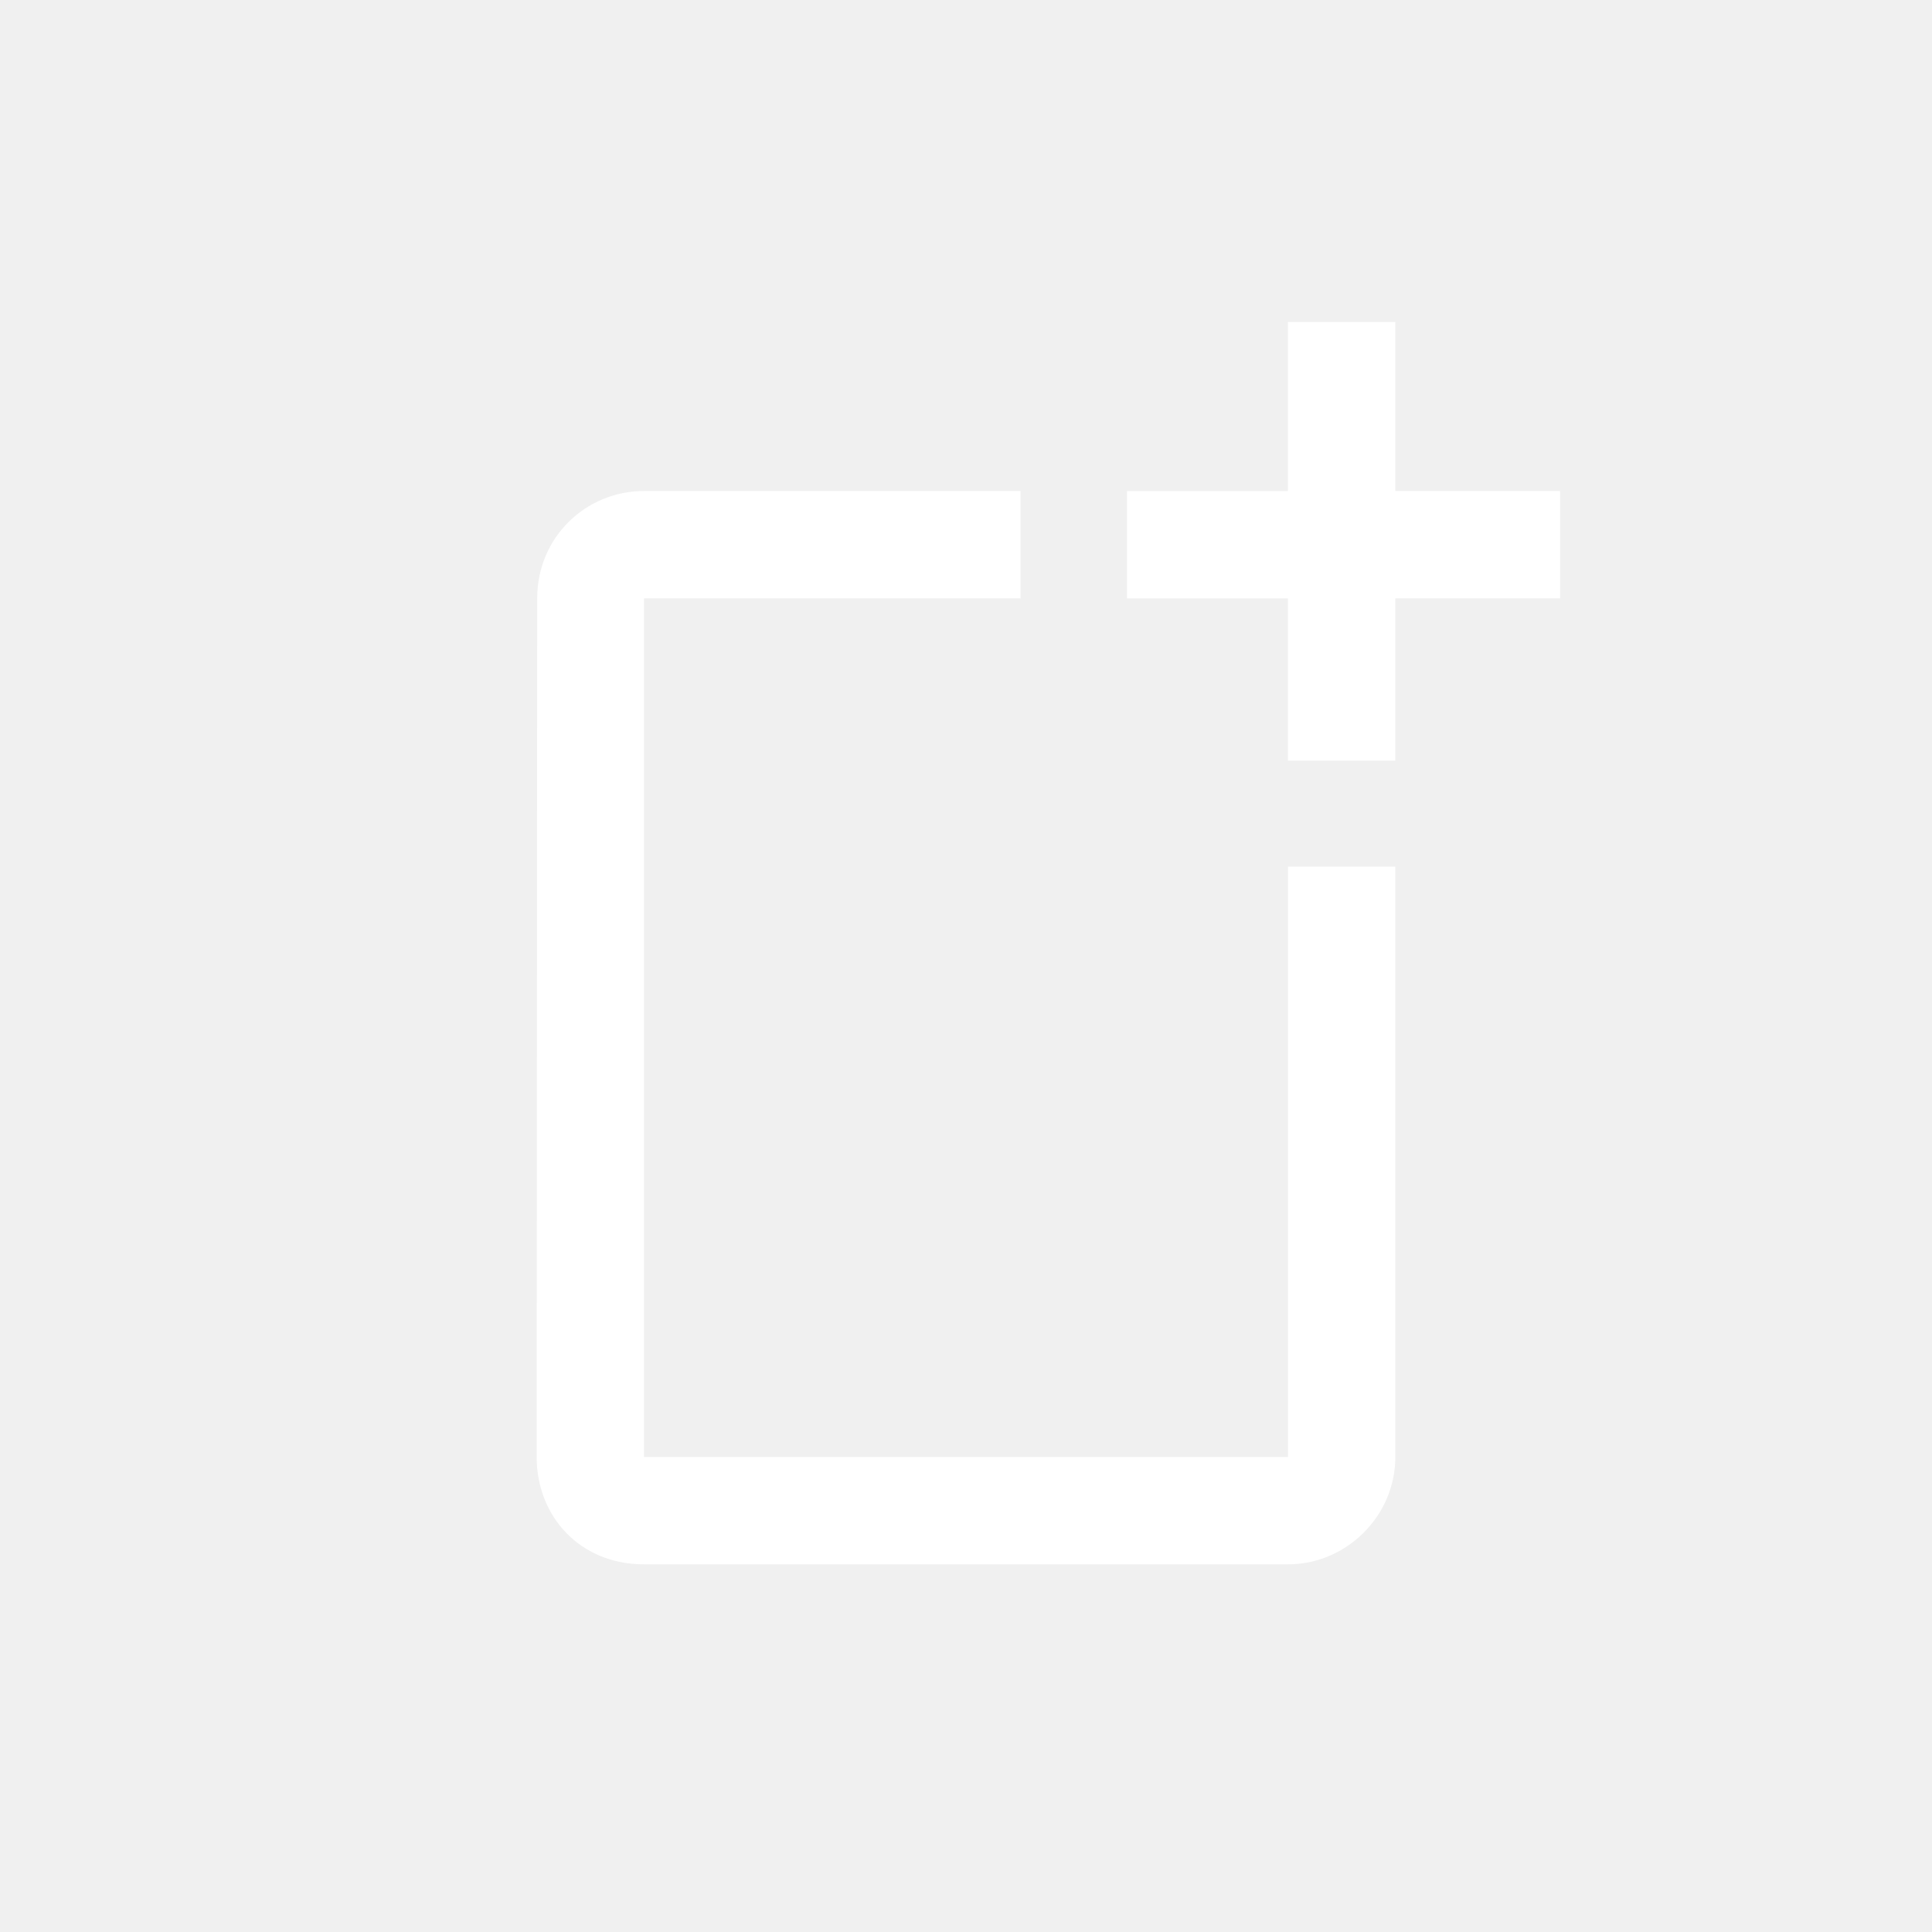
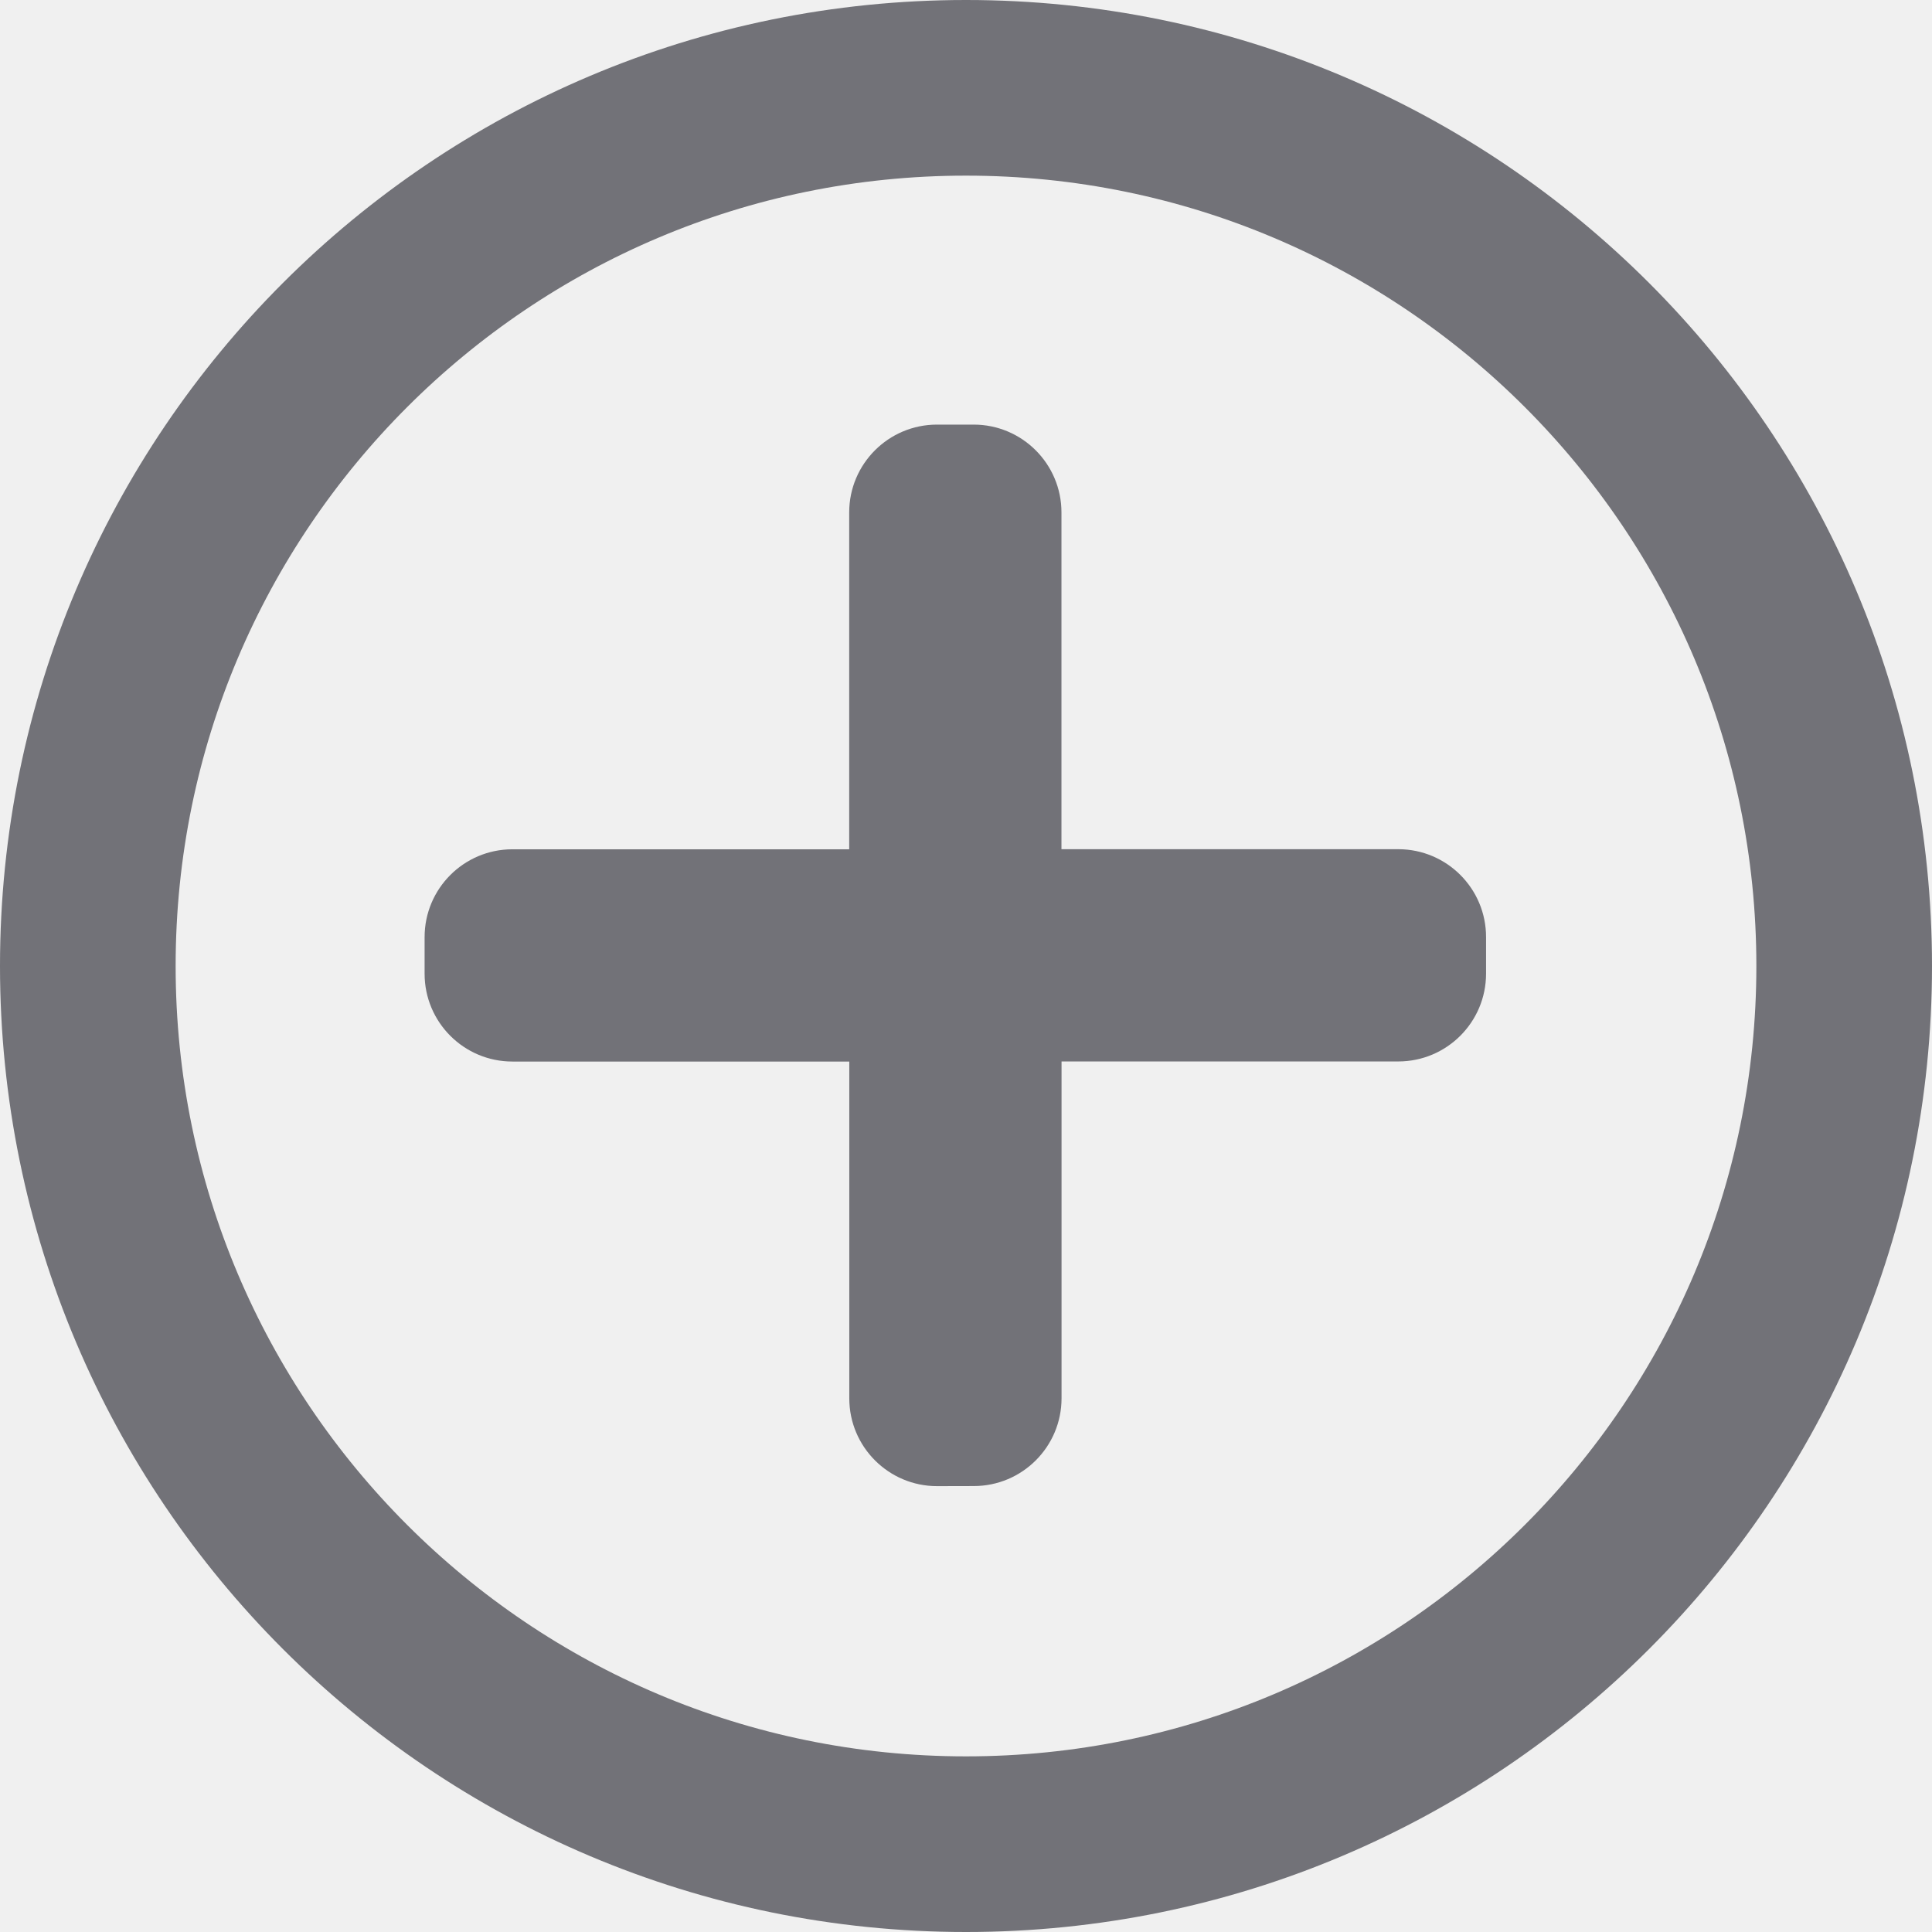
- <svg xmlns="http://www.w3.org/2000/svg" width="36" height="36" viewBox="0 0 36 36">
-   <g fill="none" fill-rule="evenodd">
-     <path d="M6 6h24v24H6z" />
-     <g fill="#FFF">
-       <path d="M19.017 9.149v2H12v16h12v-11h2v11c0 1.098-.91 2-2 2H12c-1.201 0-2-.9-2-2l.01-16c0-1.143.912-2 1.99-2h7.017z" />
-       <path d="M26 14.174h-2.002V11.15H21v-2h2.998V6H26v3.149h3.07v2H26z" />
+ <svg xmlns="http://www.w3.org/2000/svg" width="22" height="22" viewBox="0 0 22 22">
+   <g transform="translate(-17 -705)">
+     <g transform="translate(17 705)">
+       <g fill="none" stroke="#727278" stroke-width="2">
+         <circle cx="11" cy="11" r="11" stroke="none" />
+         <circle cx="11" cy="11" r="10" fill="none" />
+       </g>
+       <path d="M5.836,12.088a1,1,0,0,1-1-1V7.253H1a1,1,0,0,1-1-1V5.836a1,1,0,0,1,1-1H4.835V1a1,1,0,0,1,1-1h.417a1,1,0,0,1,1,1V4.835h3.835a1,1,0,0,1,1,1v.417a1,1,0,0,1-1,1H7.253v3.835a1,1,0,0,1-1,1Z" transform="translate(4.835 4.835)" fill="#727278" />
    </g>
  </g>
</svg>
